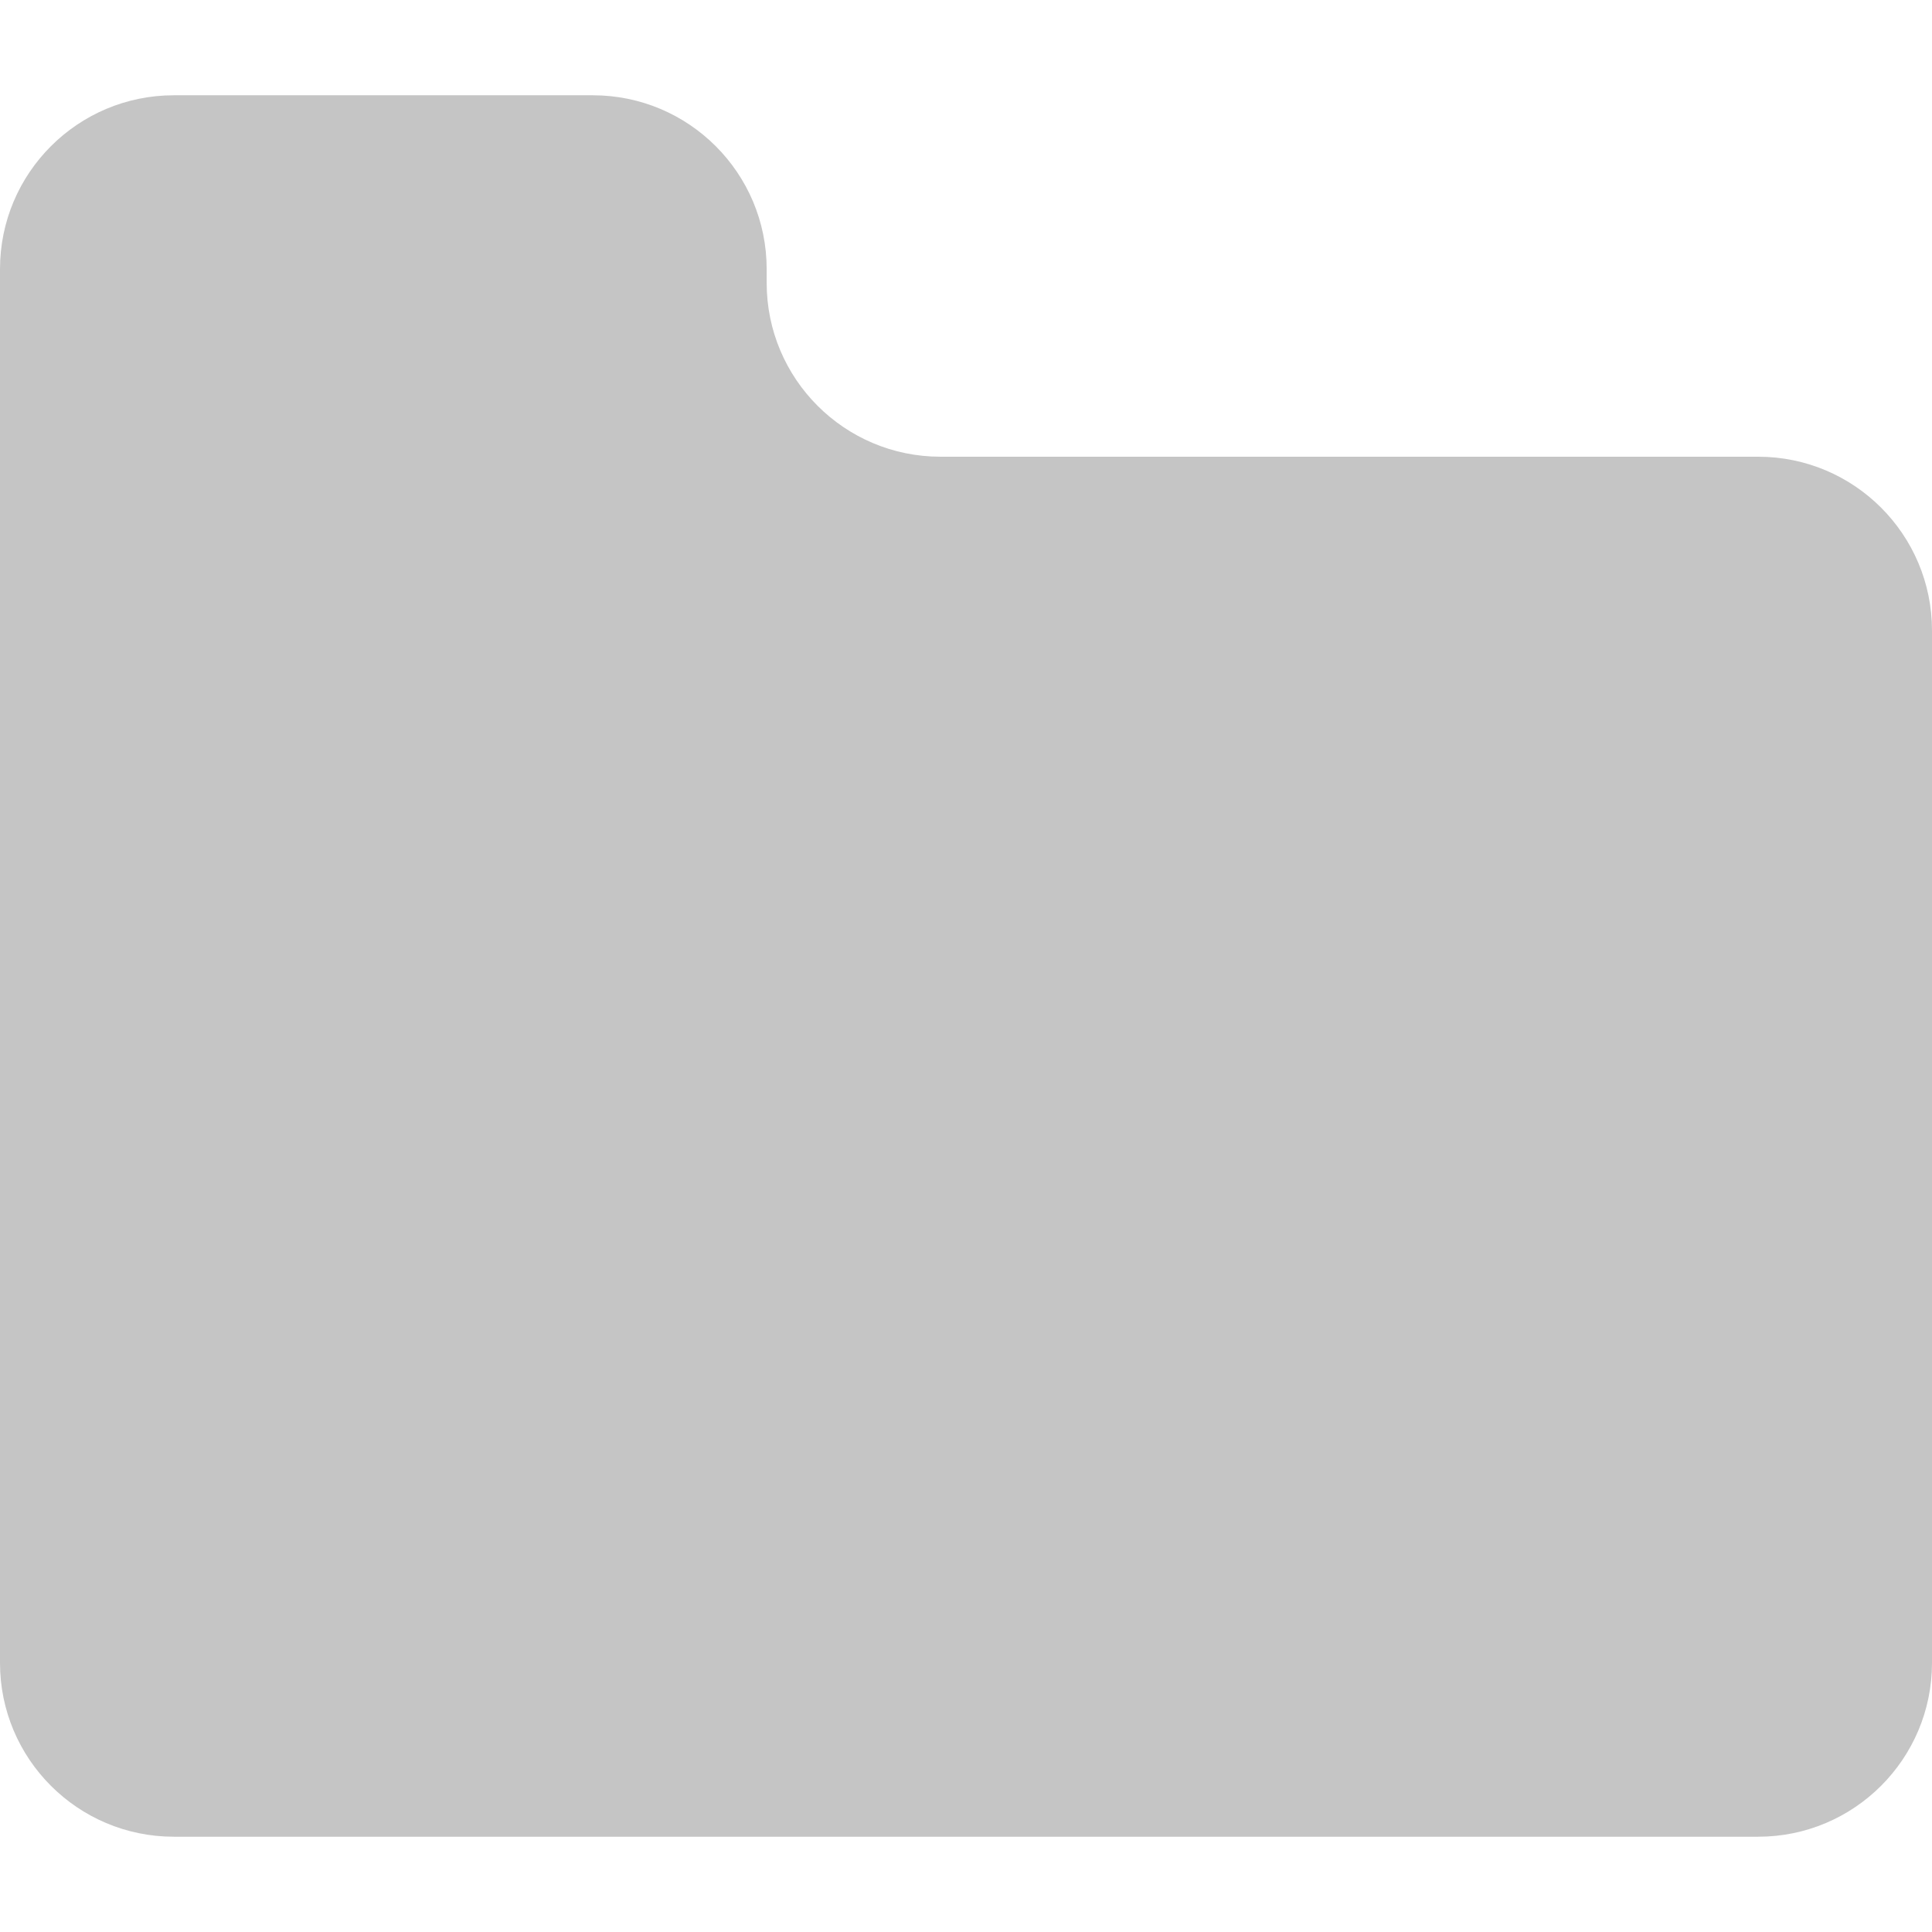
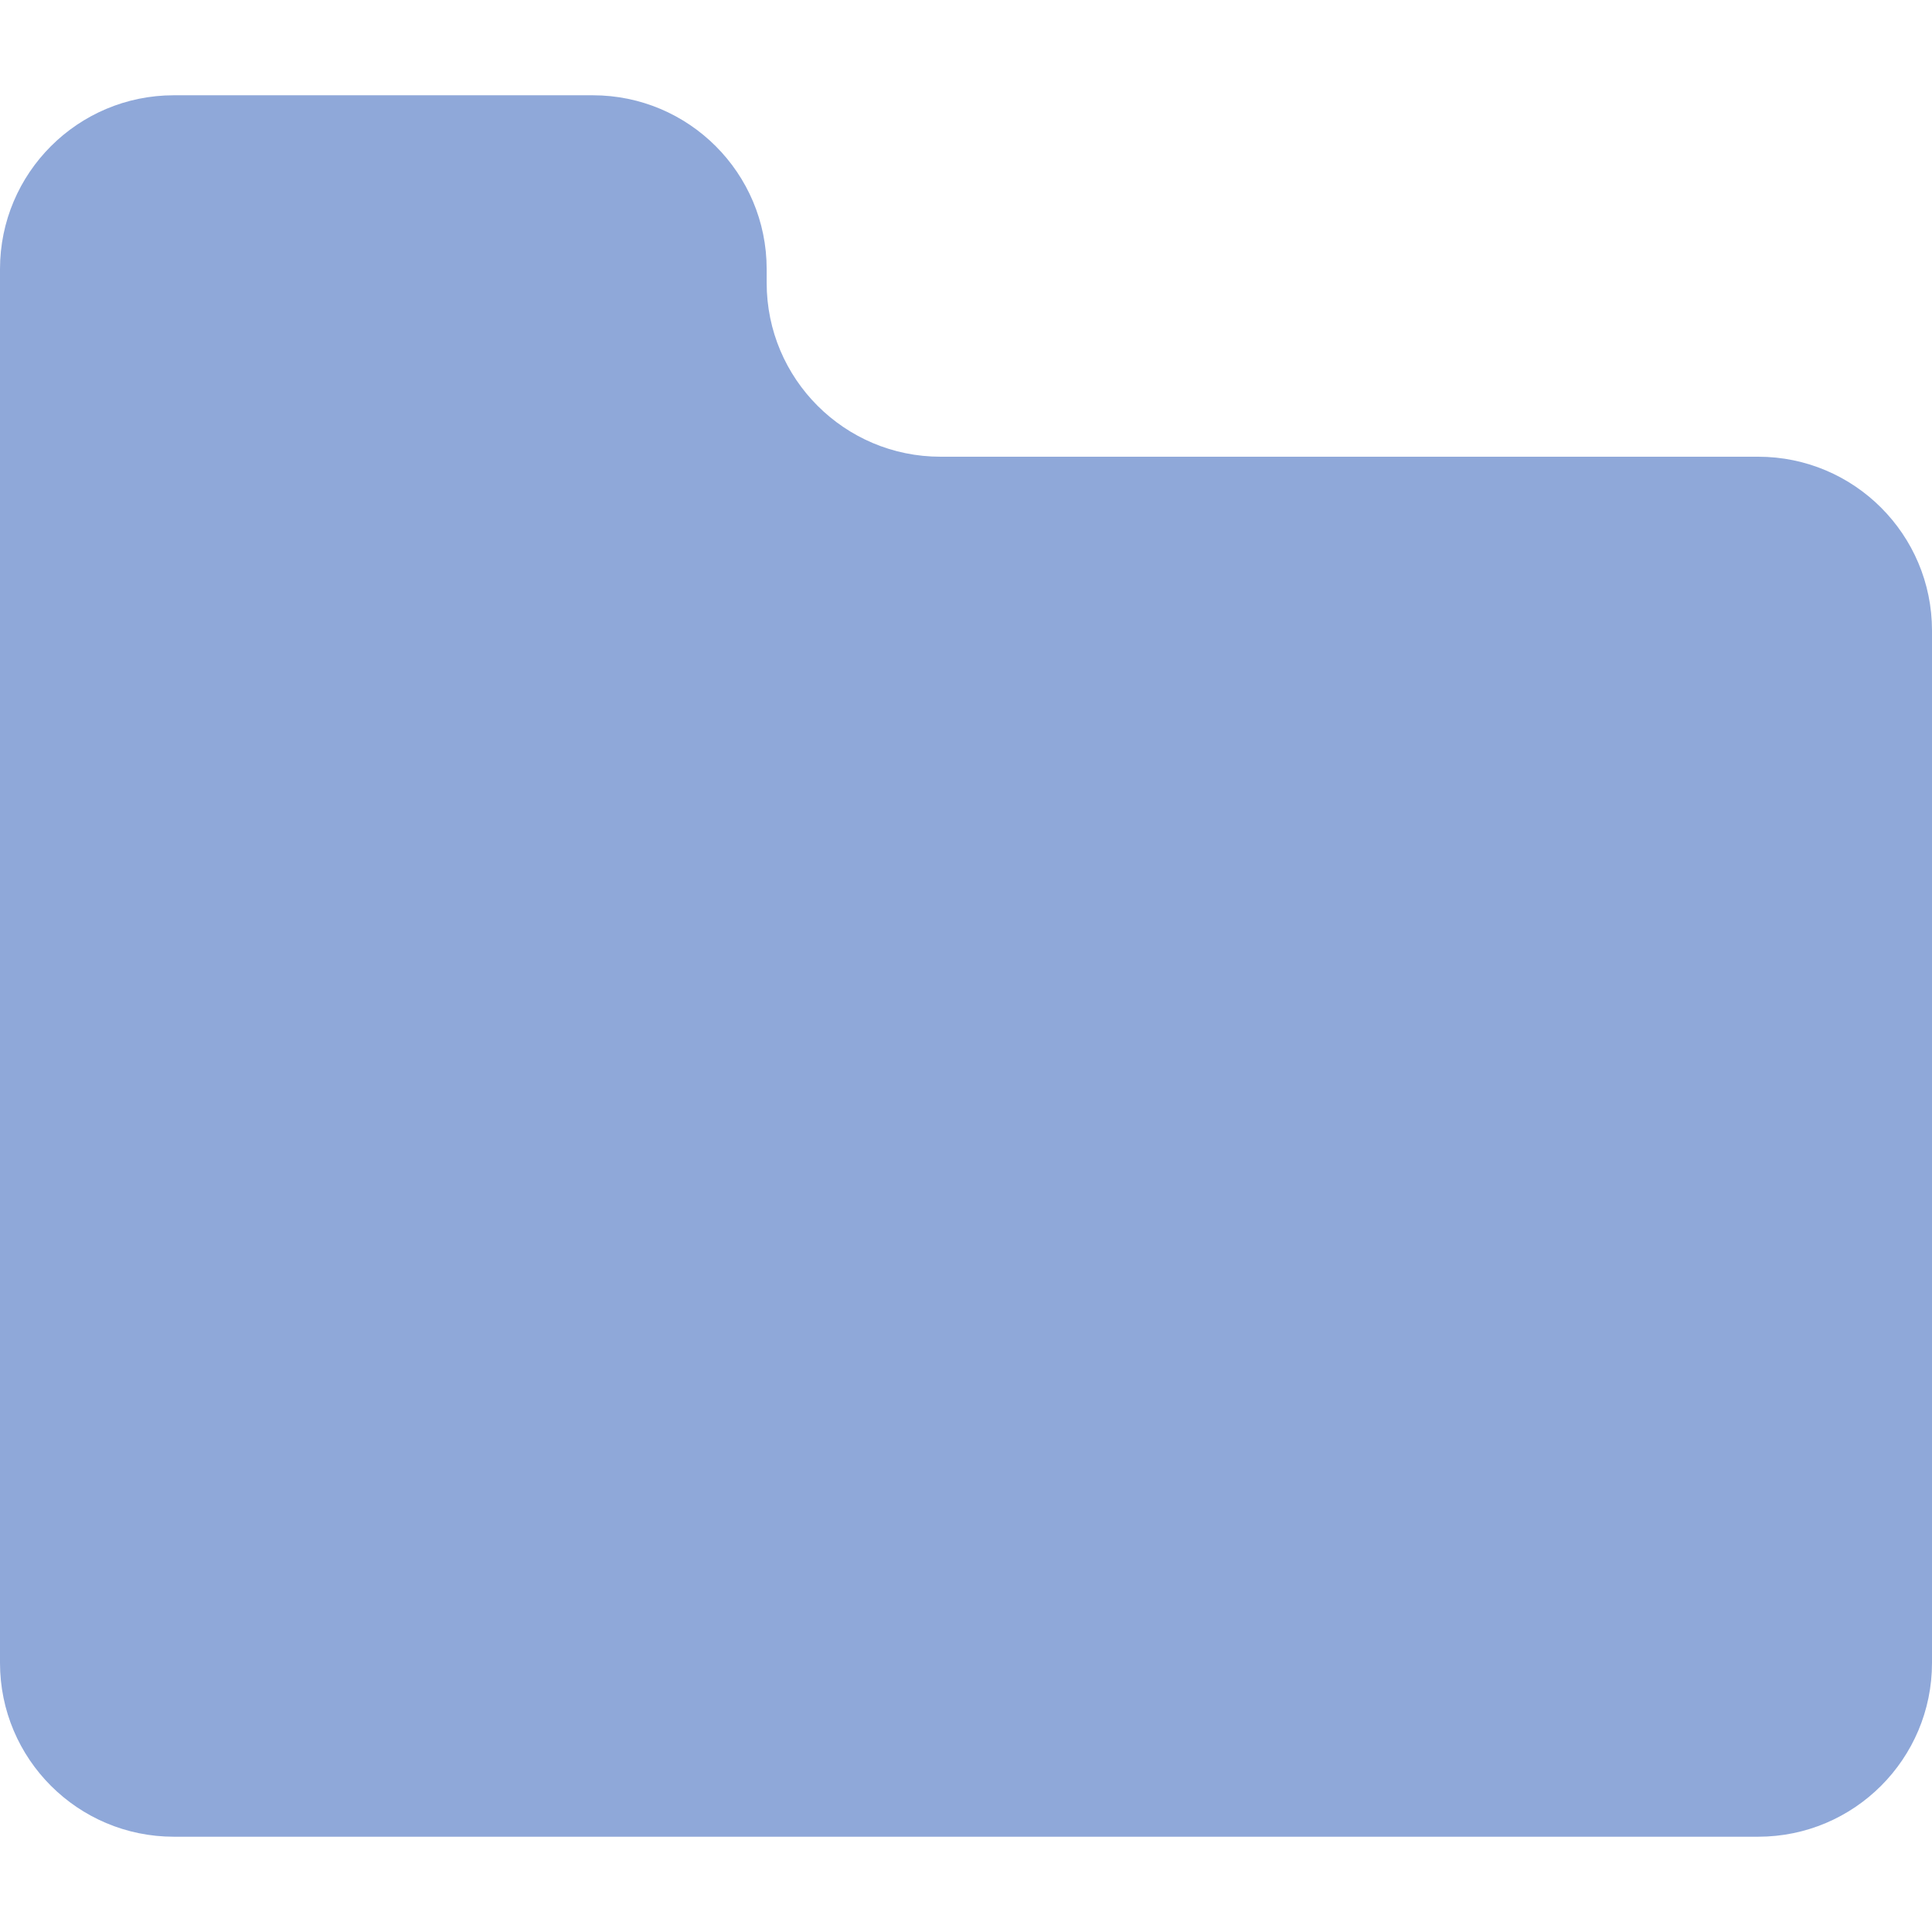
<svg xmlns="http://www.w3.org/2000/svg" width="16" height="16" viewBox="0 0 512 512" version="1.1">
-   <path d="M465.929,121.035H249.246c-25.444,0-46.071-20.627-46.071-46.071v-3.644c0-25.444-20.627-46.071-46.071-46.071H46.071C20.627,25.25,0,45.877,0,71.321v49.714v49.342v270.302c0,25.444,20.627,46.071,46.071,46.071h419.858c25.444,0,46.071-20.627,46.071-46.071V167.107C512,141.663,491.373,121.035,465.929,121.035z" style="fill:#c5c5c5;" />
+   <path d="M465.929,121.035H249.246c-25.444,0-46.071-20.627-46.071-46.071v-3.644c0-25.444-20.627-46.071-46.071-46.071H46.071C20.627,25.25,0,45.877,0,71.321v49.714v49.342v270.302c0,25.444,20.627,46.071,46.071,46.071h419.858c25.444,0,46.071-20.627,46.071-46.071V167.107C512,141.663,491.373,121.035,465.929,121.035z" style="fill:#8fa8d9;" />
</svg>
